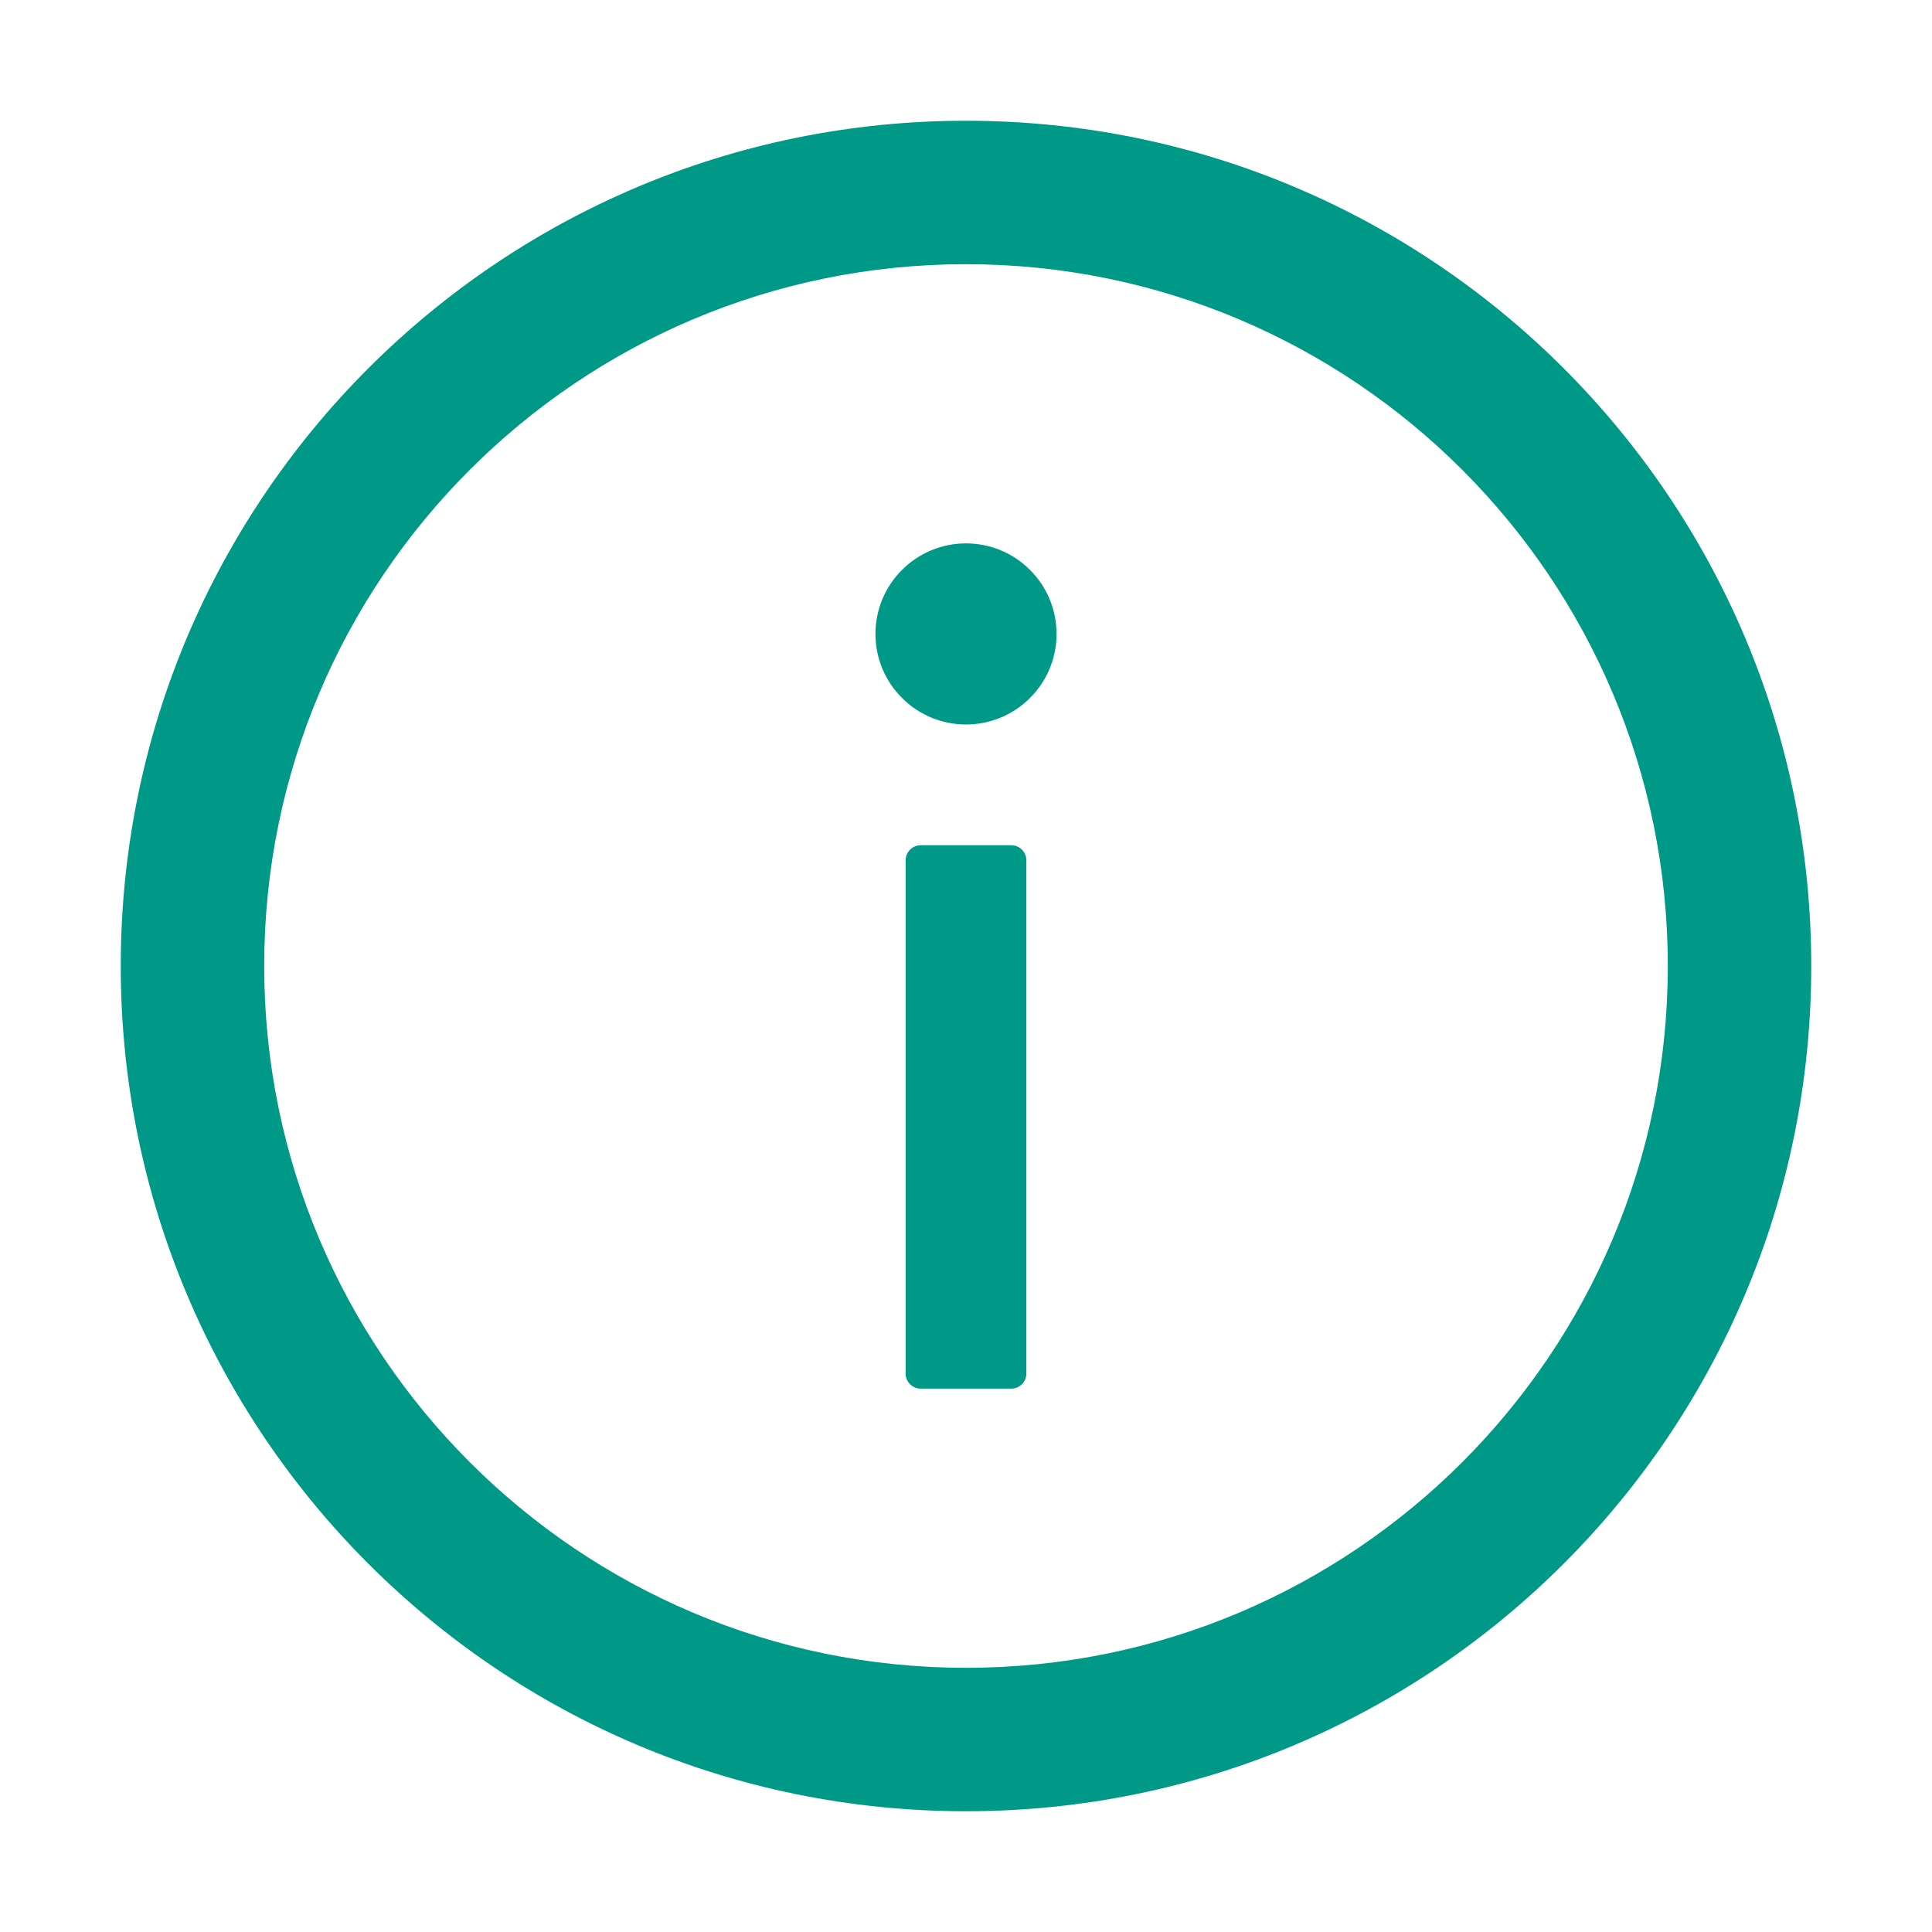
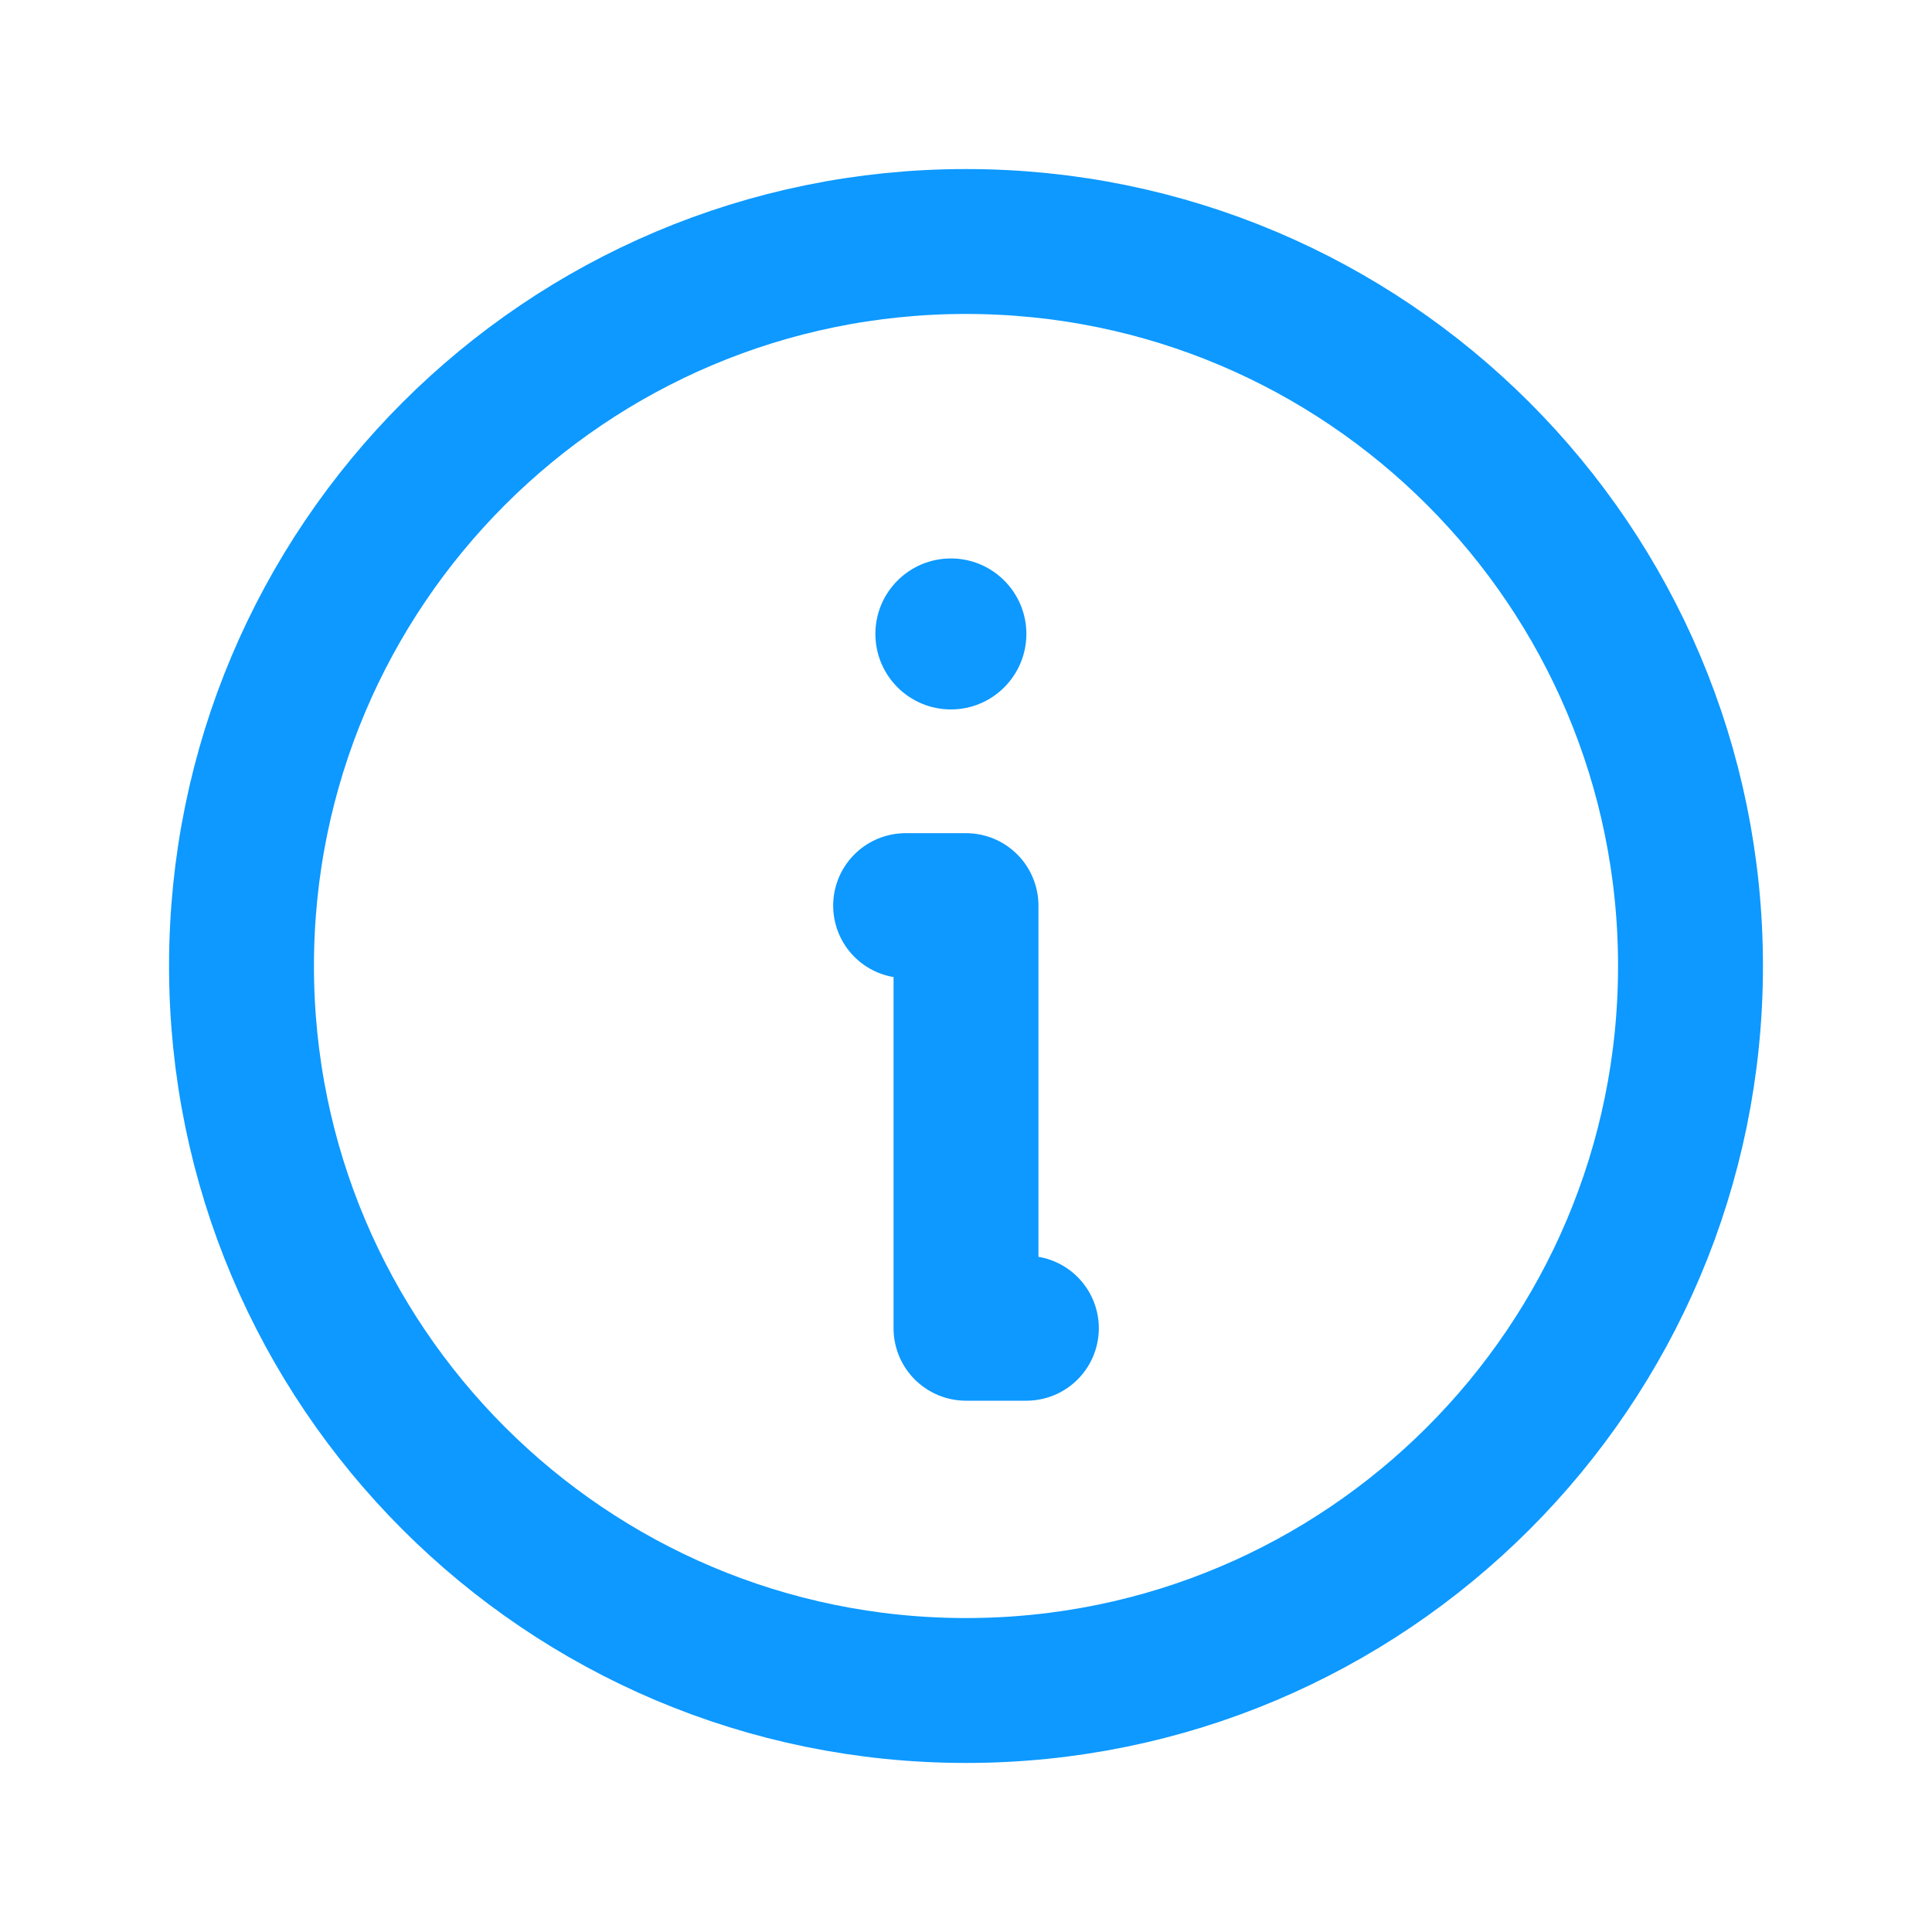
- <svg xmlns="http://www.w3.org/2000/svg" width="16" height="16" viewBox="0 0 16 16" fill="none">
-   <path d="M8 1C4.134 1 1 4.134 1 8C1 11.866 4.134 15 8 15C11.866 15 15 11.866 15 8C15 4.134 11.866 1 8 1ZM8 13.812C4.791 13.812 2.188 11.209 2.188 8C2.188 4.791 4.791 2.188 8 2.188C11.209 2.188 13.812 4.791 13.812 8C13.812 11.209 11.209 13.812 8 13.812Z" fill="#009987" />
-   <path d="M7.25 5.25C7.25 5.449 7.329 5.64 7.47 5.78C7.61 5.921 7.801 6 8 6C8.199 6 8.39 5.921 8.53 5.78C8.671 5.64 8.75 5.449 8.75 5.25C8.75 5.051 8.671 4.86 8.53 4.72C8.39 4.579 8.199 4.5 8 4.5C7.801 4.5 7.61 4.579 7.47 4.72C7.329 4.86 7.25 5.051 7.25 5.25ZM8.375 7H7.625C7.556 7 7.5 7.056 7.5 7.125V11.375C7.5 11.444 7.556 11.5 7.625 11.5H8.375C8.444 11.5 8.5 11.444 8.5 11.375V7.125C8.5 7.056 8.444 7 8.375 7Z" fill="#009987" />
+ <svg xmlns="http://www.w3.org/2000/svg" width="20" height="20" viewBox="0 0 20 20" fill="none">
+   <path d="M10 17.5C14.142 17.5 17.5 14.142 17.5 10C17.5 5.858 14.142 2.5 10 2.5C5.858 2.5 2.5 5.858 2.5 10C2.5 14.142 5.858 17.5 10 17.5Z" stroke="#0D99FF" stroke-width="1.5" stroke-linecap="round" stroke-linejoin="round" />
+   <path d="M9.375 9.375H10V13.75H10.625" stroke="#0D99FF" stroke-width="1.5" stroke-linecap="round" stroke-linejoin="round" />
+   <path d="M9.844 7.344C10.275 7.344 10.625 6.994 10.625 6.562C10.625 6.131 10.275 5.781 9.844 5.781C9.412 5.781 9.062 6.131 9.062 6.562C9.062 6.994 9.412 7.344 9.844 7.344Z" fill="#0D99FF" />
</svg>
